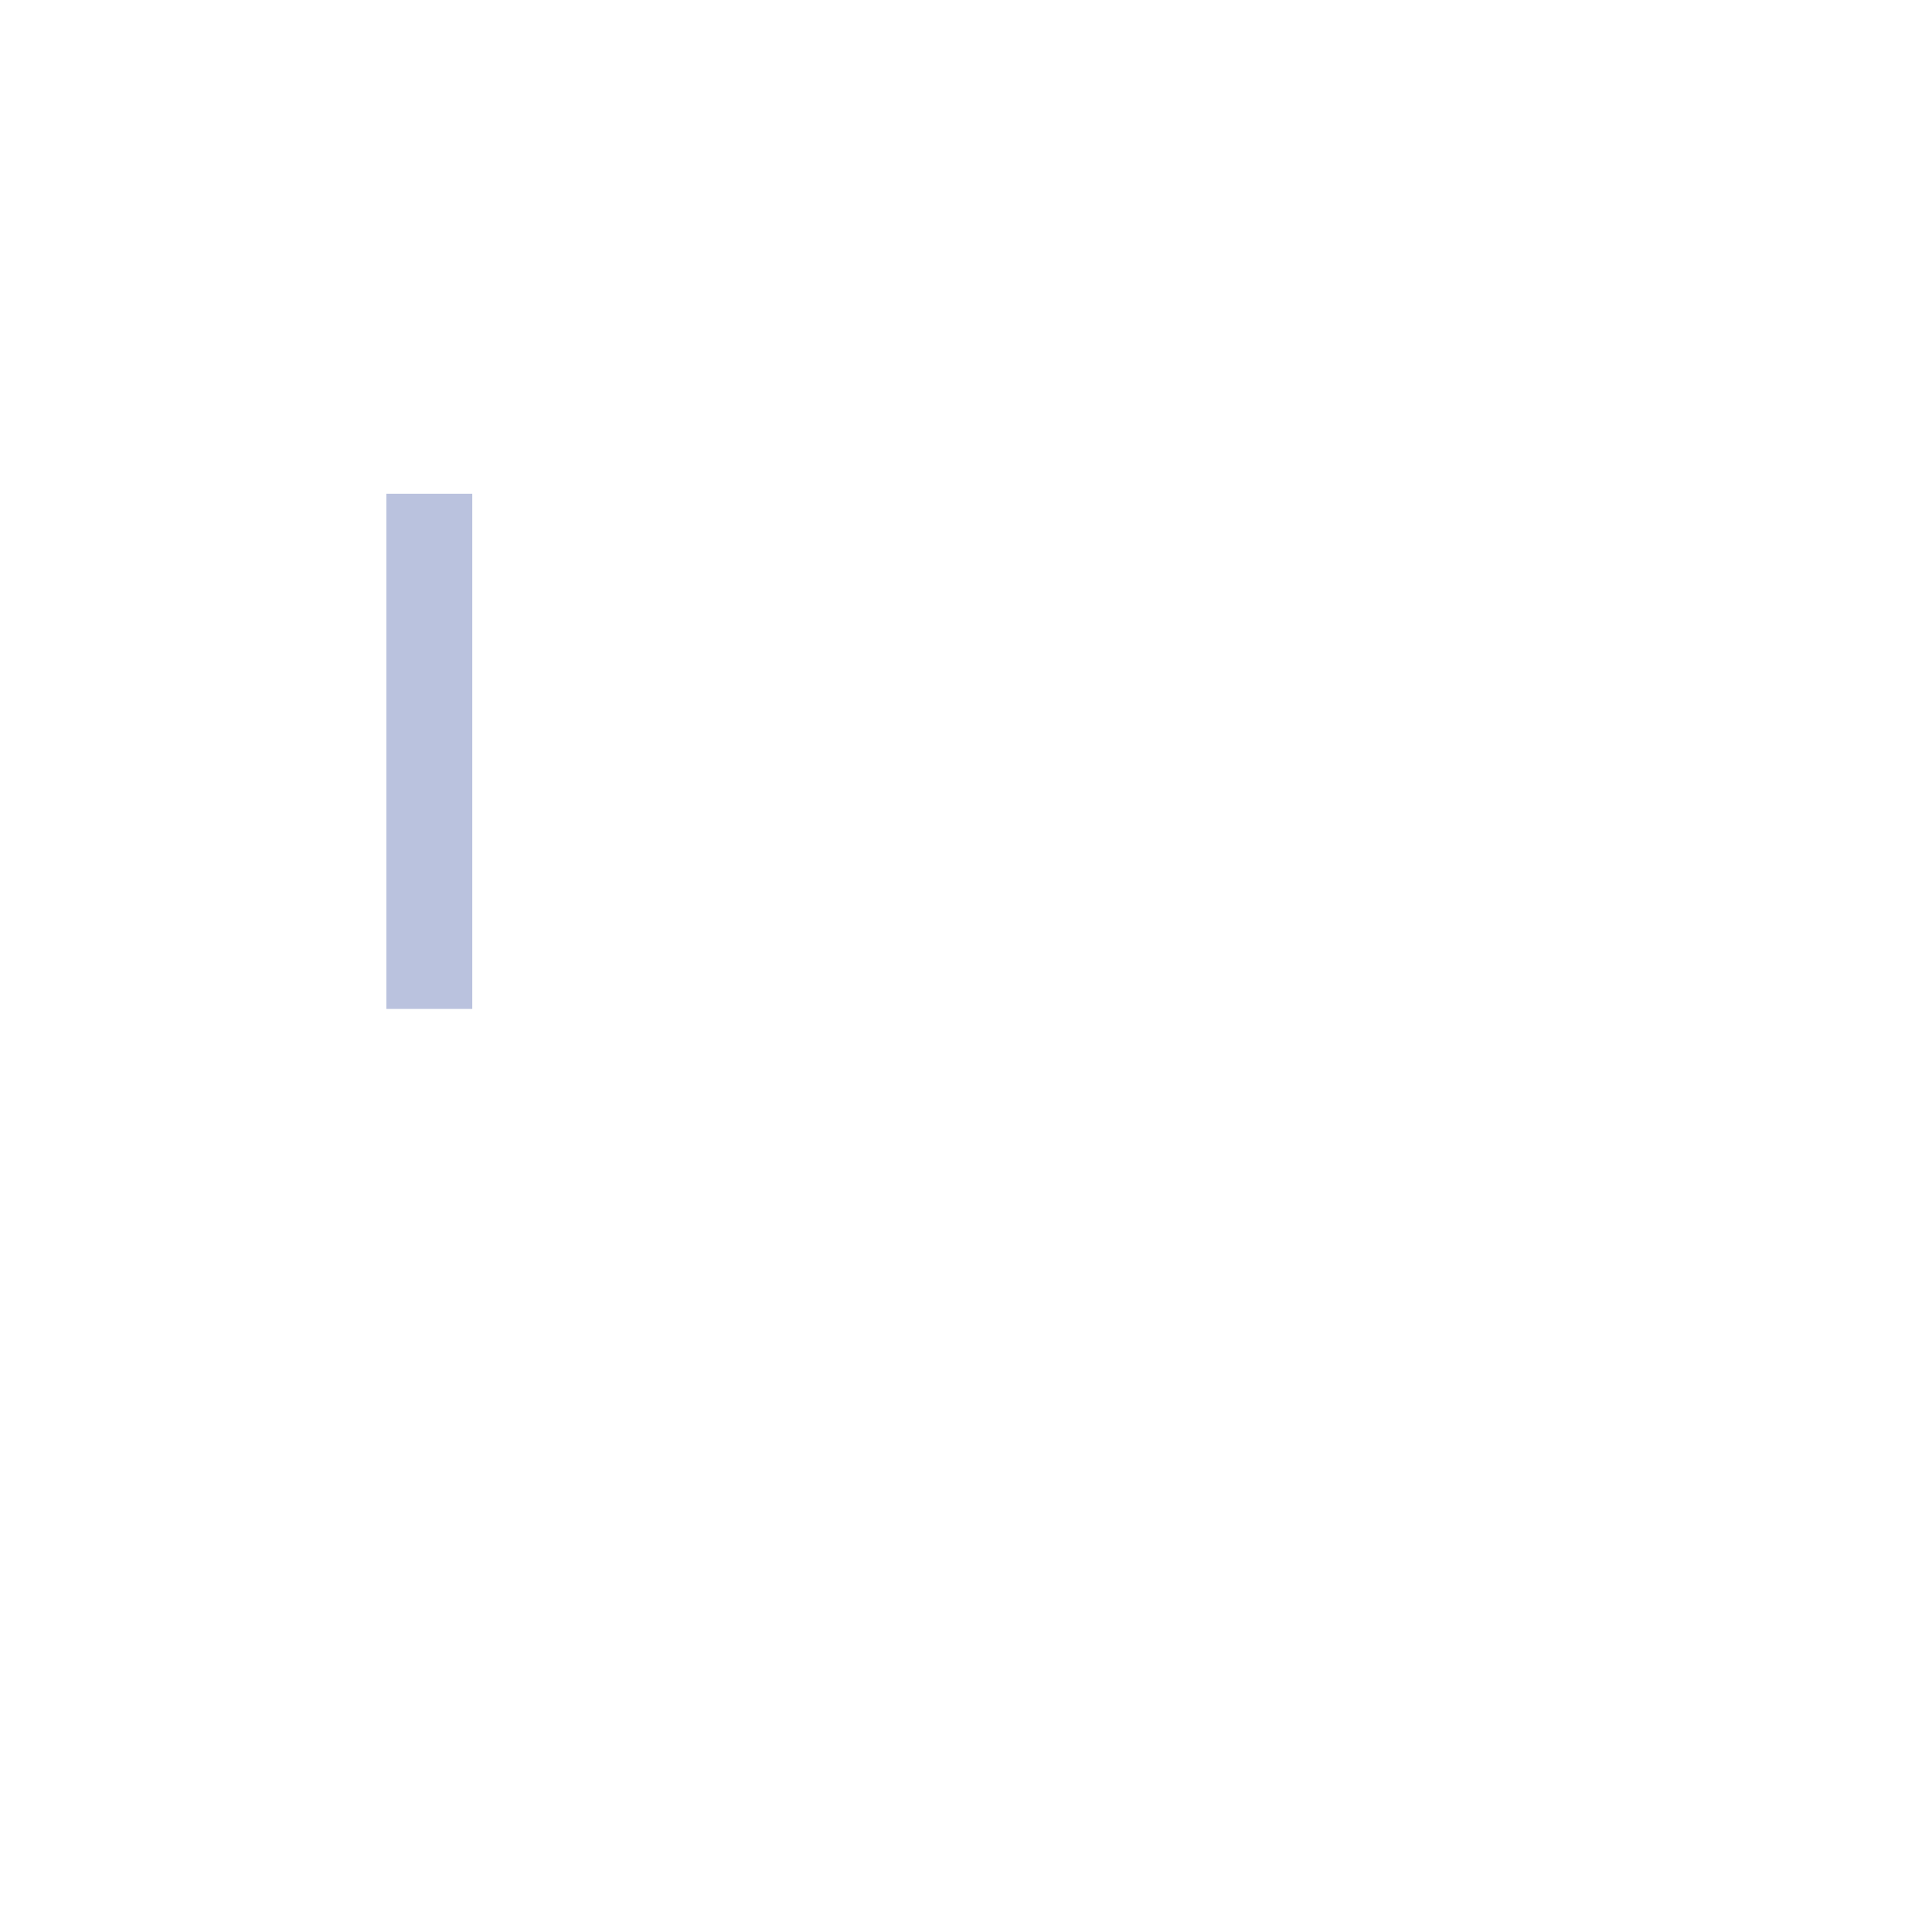
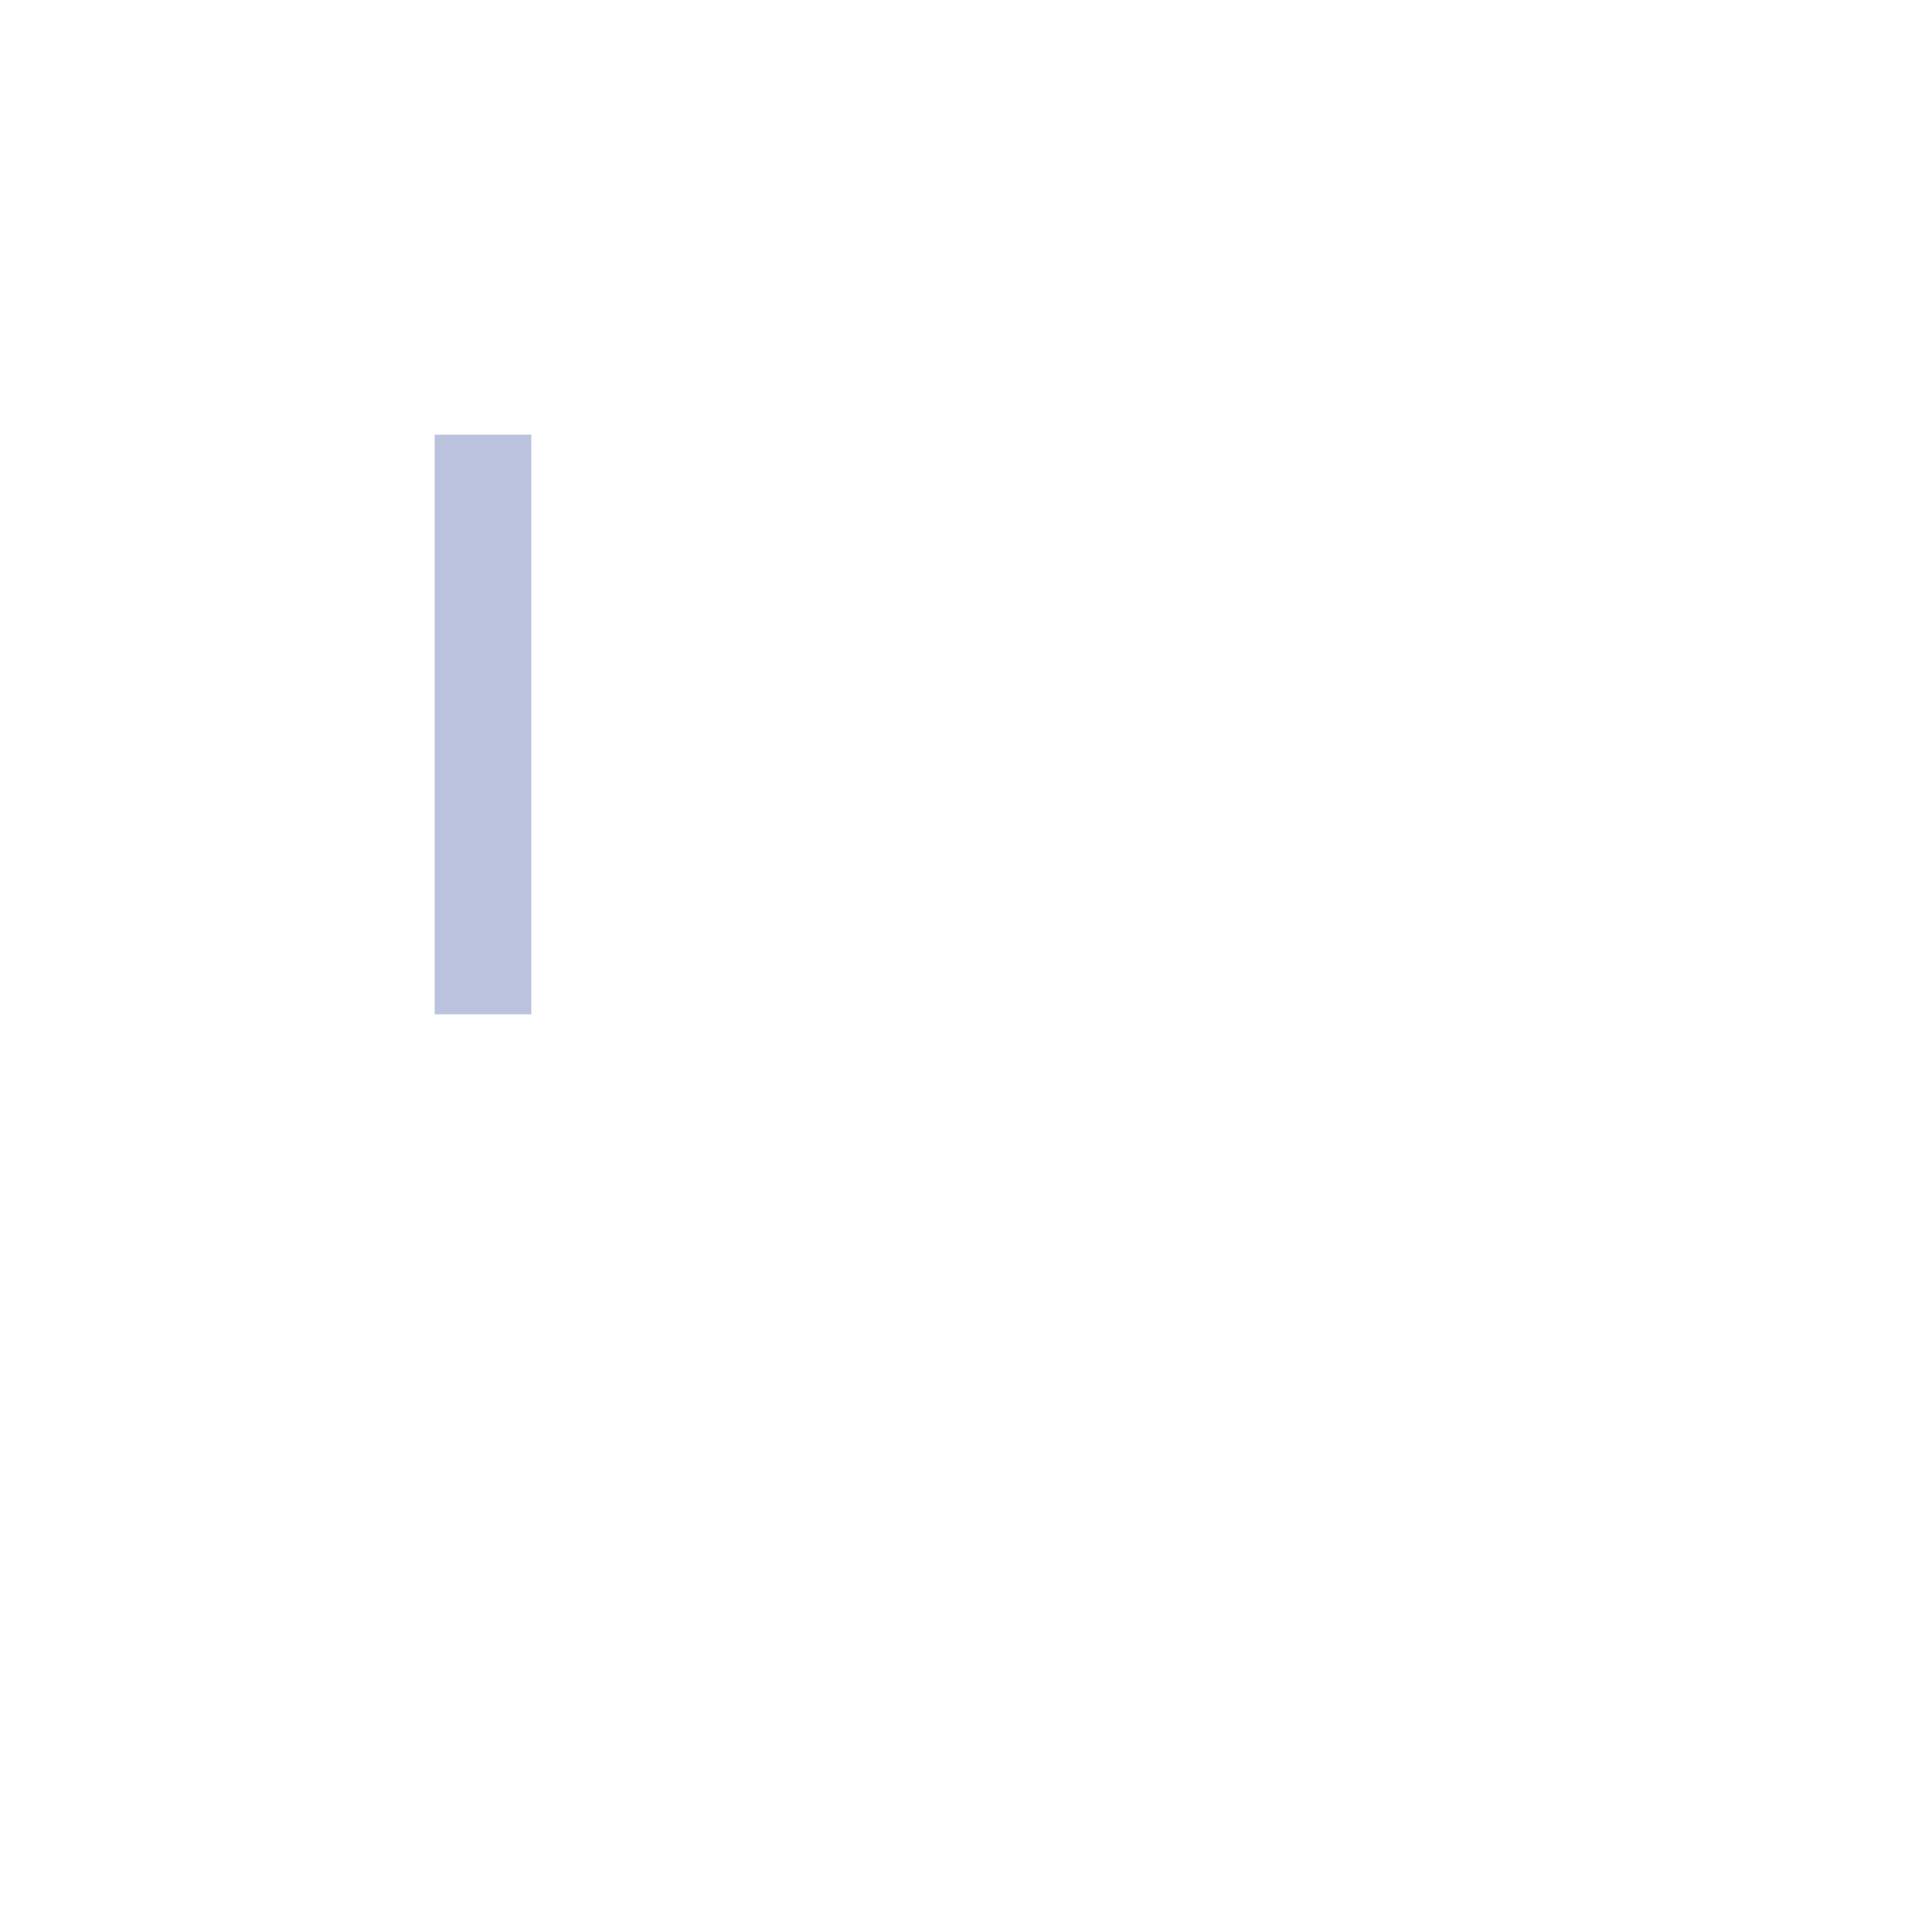
- <svg xmlns="http://www.w3.org/2000/svg" width="150" height="150" viewBox="0 0 225 100">
+ <svg xmlns="http://www.w3.org/2000/svg" width="150" height="150" viewBox="0 0 200 100">
  <defs>
    <g id="p">
      <line x1="0" y1="0" x2="0" y2="100" />
      <line x1="0" y1="0" x2="50" y2="0" />
    </g>
    <g id="b">
      <line x1="0" y1="0" x2="0" y2="100" />
      <line x1="0" y1="100" x2="50" y2="100" />
    </g>
    <g id="t">
      <line x1="50" y1="0" x2="50" y2="100" />
      <line x1="0" y1="0" x2="50" y2="0" />
    </g>
    <g id="k">
      <line x1="0" y1="0" x2="0" y2="50" />
      <line x1="0" y1="50" x2="50" y2="100" />
    </g>
    <g id="f">
      <line x1="0" y1="0" x2="0" y2="50" />
      <line x1="0" y1="0" x2="50" y2="0" />
    </g>
    <g id="sh">
      <line x1="0" y1="0" x2="0" y2="50" />
      <line x1="0" y1="0" x2="50" y2="50" />
    </g>
    <g id="zh">
      <line x1="0" y1="0" x2="0" y2="50" />
    </g>
    <g id="h">
      <line x1="0" y1="0" x2="0" y2="50" />
      <line x1="0" y1="50" x2="50" y2="50" />
      <line x1="50" y1="50" x2="50" y2="100" />
    </g>
    <g id="u">
      <line x1="0" y1="0" x2="0" y2="50" />
      <line x1="0" y1="50" x2="50" y2="50" />
      <line x1="0" y1="0" x2="50" y2="0" />
      <line x1="50" y1="0" x2="50" y2="50" />
    </g>
    <g id="o">
      <line x1="0" y1="0" x2="0" y2="50" />
      <line x1="0" y1="50" x2="50" y2="50" />
      <line x1="0" y1="0" x2="50" y2="0" />
    </g>
    <g id="ough">
      <line x1="0" y1="0" x2="0" y2="50" />
      <line x1="0" y1="50" x2="50" y2="50" />
      <line x1="0" y1="0" x2="50" y2="50" />
    </g>
    <g id="a">
      <line x1="0" y1="0" x2="0" y2="50" />
      <line x1="0" y1="0" x2="50" y2="50" />
      <line x1="0" y1="50" x2="50" y2="100" />
    </g>
    <g id="*">
      <line x1="0" y1="0" x2="0" y2="50" />
      <line x1="0" y1="0" x2="50" y2="50" />
      <line x1="0" y1="50" x2="-50" y2="100" />
    </g>
    <g id="mb">
      <line x1="0" y1="0" x2="0" y2="50" />
      <line x1="0" y1="50" x2="50" y2="50" />
      <line x1="0" y1="50" x2="50" y2="100" />
    </g>
    <g id="ng">
      <line x1="0" y1="0" x2="0" y2="50" />
      <line x1="0" y1="50" x2="50" y2="0" />
      <line x1="0" y1="50" x2="50" y2="100" />
    </g>
  </defs>
  <g stroke="#bac2de" stroke-width="10" stroke-linecap="square" fill="none">
    <use href="#zh" transform="translate(50,0)" />
  </g>
</svg>
